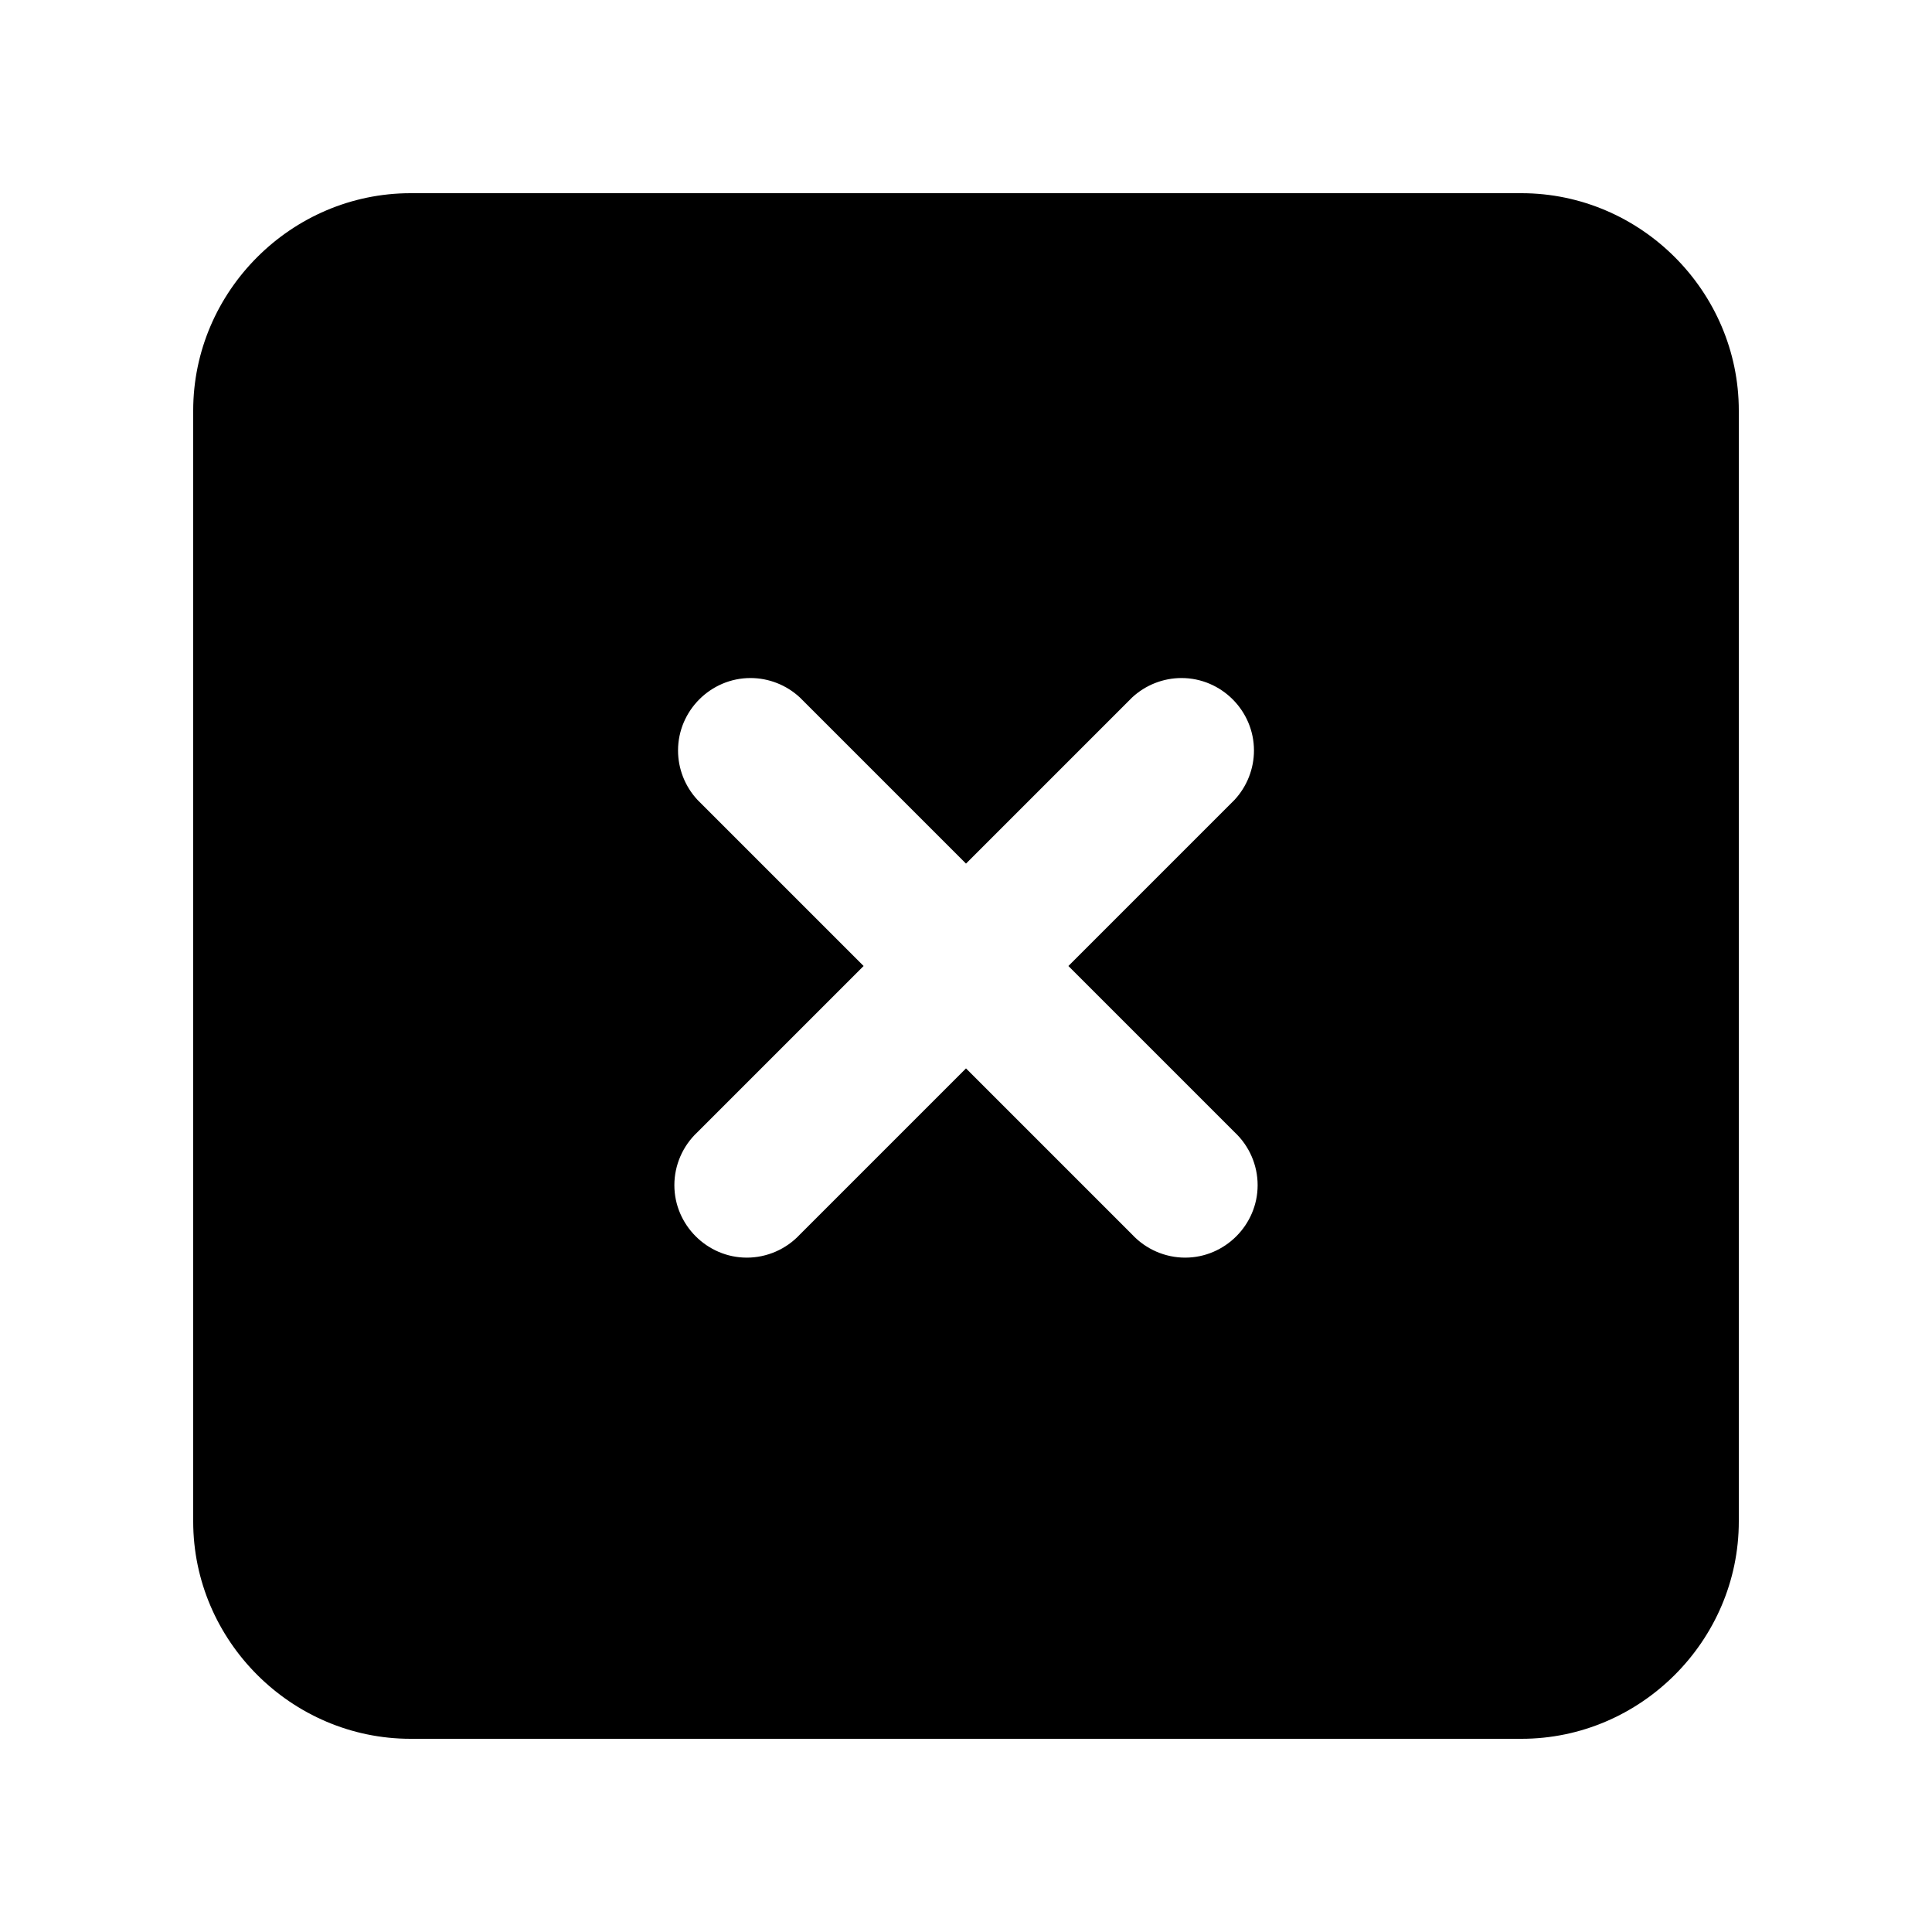
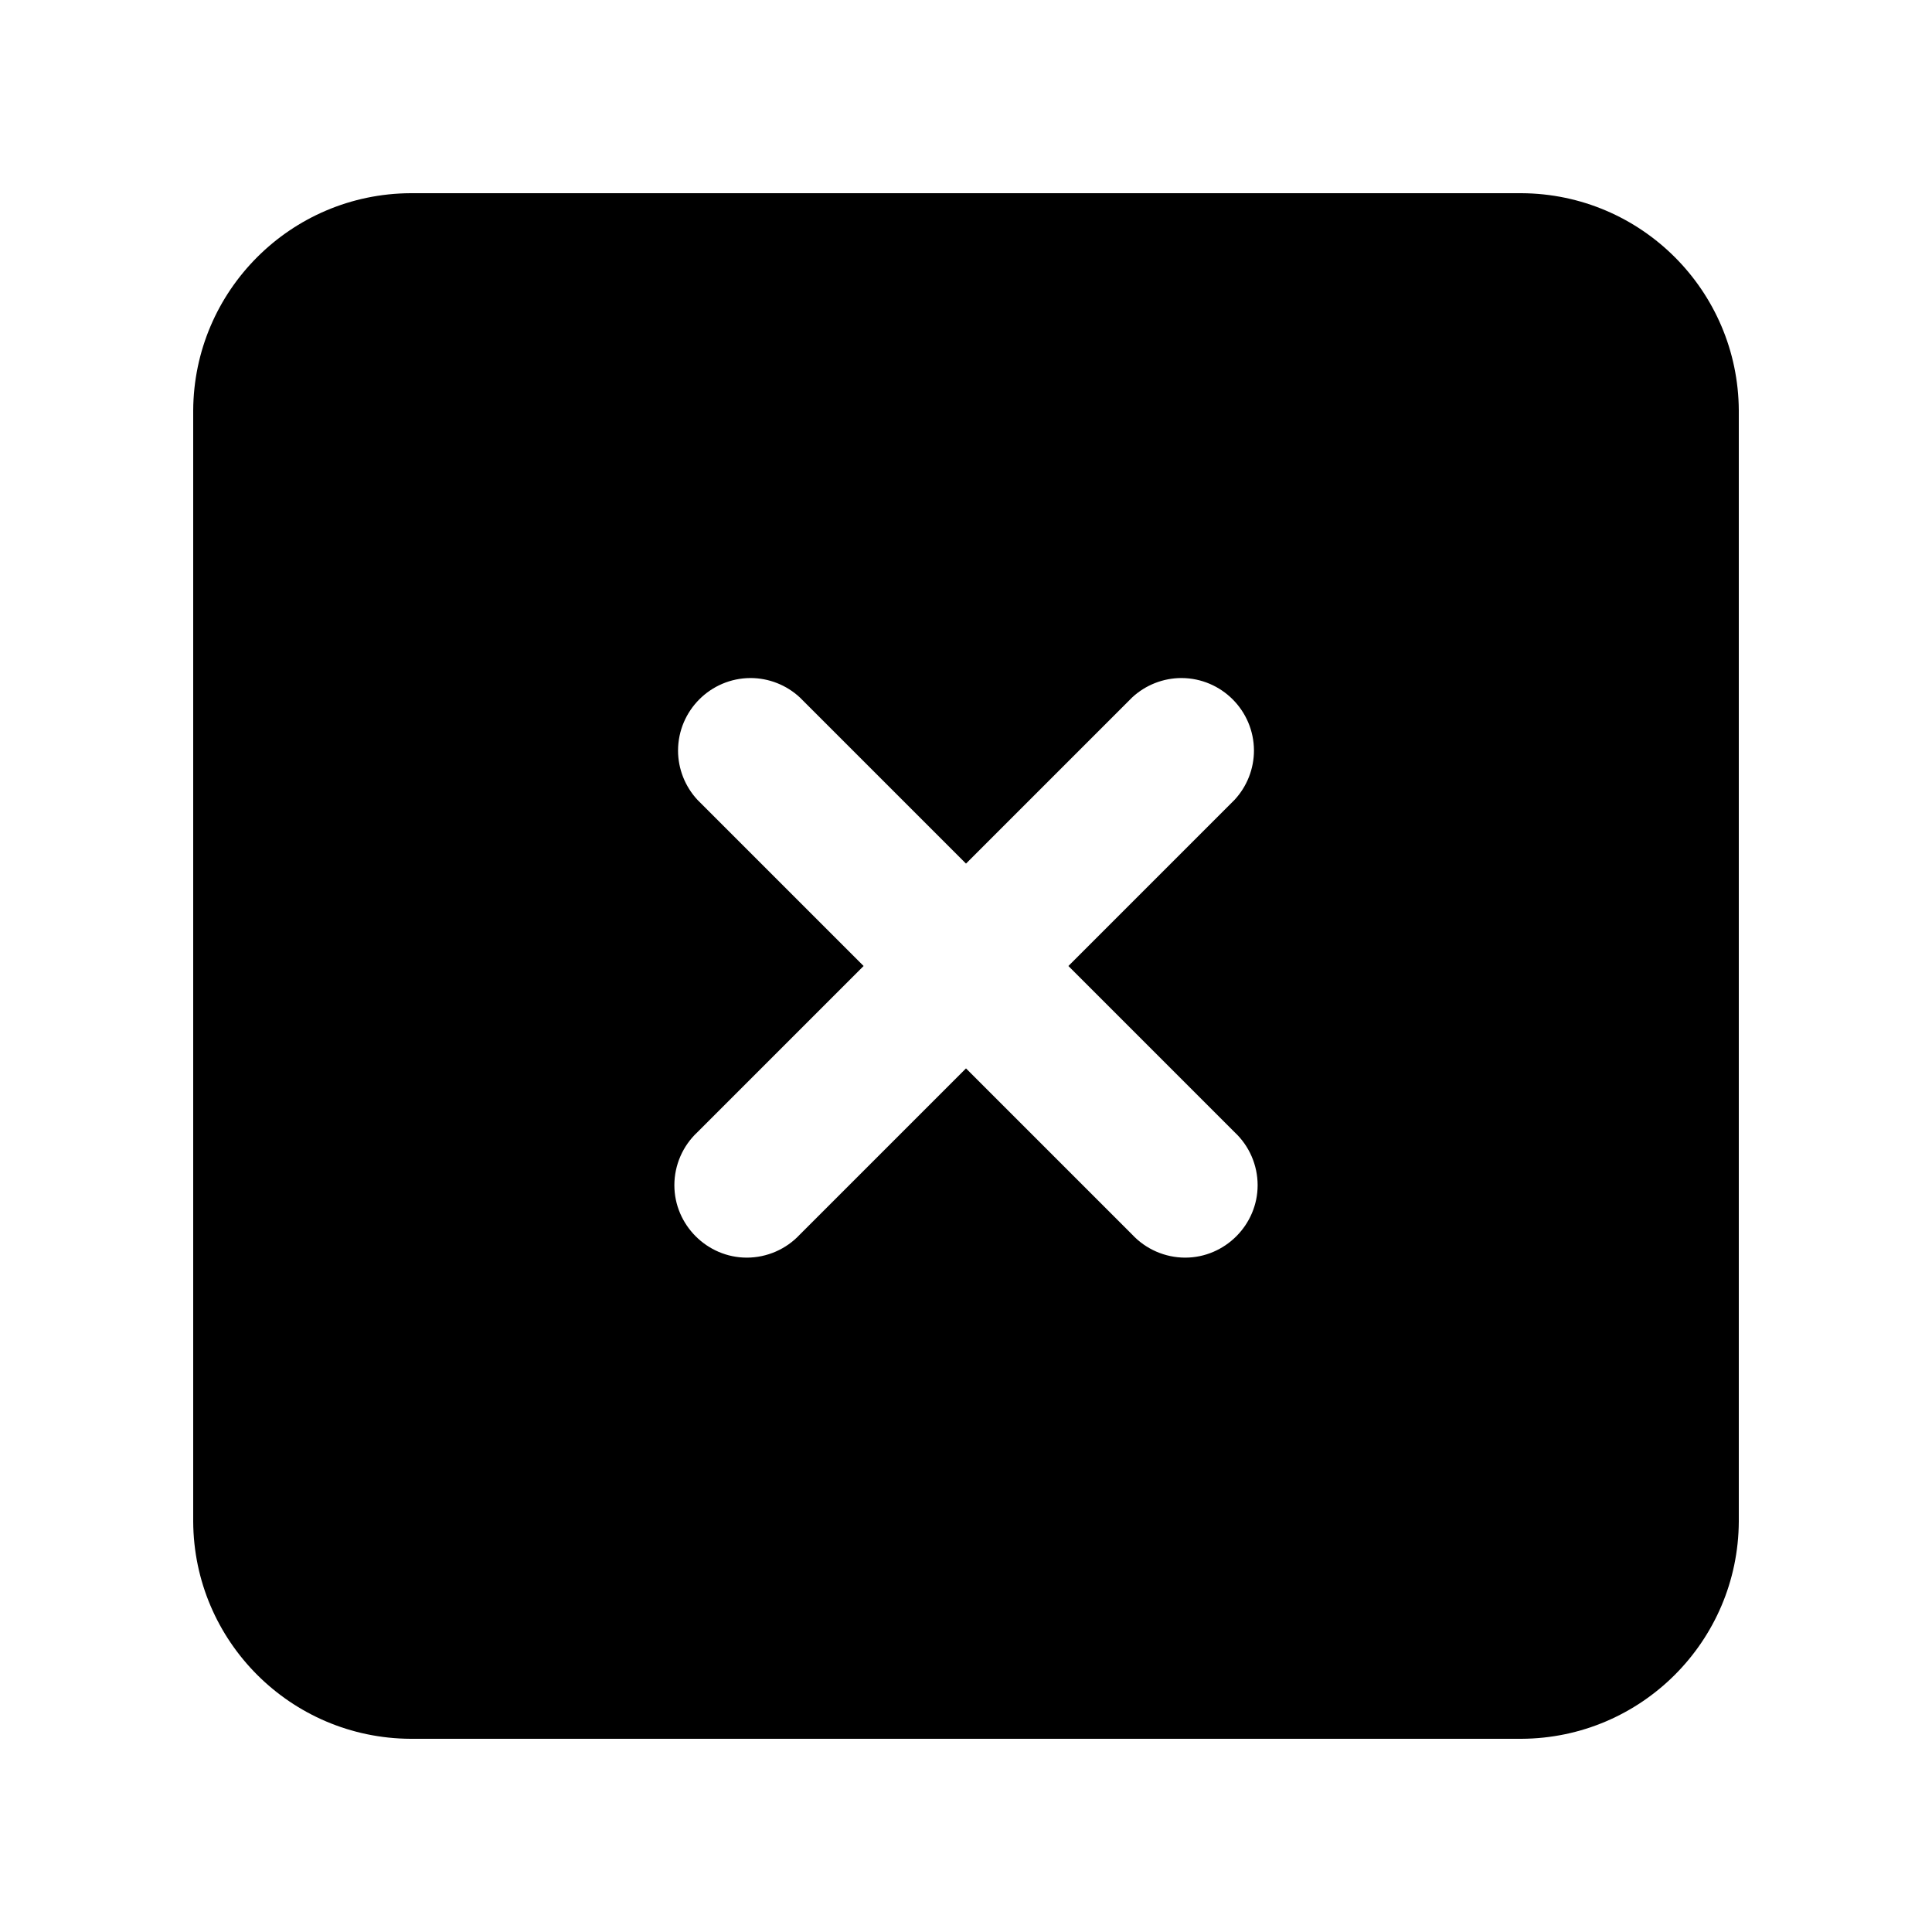
- <svg xmlns="http://www.w3.org/2000/svg" viewBox="0 0 20 20" width="1.2em" height="1.2em" version="1.1" xml:space="preserve" style="fill-rule:evenodd;clip-rule:evenodd;stroke-linejoin:round;stroke-miterlimit:2;" fill="currentColor">
-   <path d="M4.25,2C3.016,2 2,3.016 2,4.25L2,15.75C2,16.984 3.016,18 4.25,18L15.75,18C16.984,18 18,16.984 18,15.75L18,4.25C18,3.016 16.984,2 15.75,2L4.25,2ZM8.28,7.22C8.141,7.091 7.958,7.019 7.769,7.019C7.357,7.019 7.019,7.357 7.019,7.769C7.019,7.958 7.091,8.141 7.22,8.28L8.94,10L7.22,11.72C7.068,11.862 6.981,12.061 6.981,12.269C6.981,12.68 7.32,13.019 7.731,13.019C7.939,13.019 8.138,12.932 8.28,12.78L10,11.06L11.72,12.78C11.862,12.932 12.061,13.019 12.269,13.019C12.68,13.019 13.019,12.68 13.019,12.269C13.019,12.061 12.932,11.862 12.78,11.72L11.06,10L12.78,8.28C12.909,8.141 12.981,7.958 12.981,7.769C12.981,7.357 12.643,7.019 12.231,7.019C12.042,7.019 11.859,7.091 11.72,7.22L10,8.94L8.28,7.22Z" />
+ <svg xmlns="http://www.w3.org/2000/svg" xml:space="preserve" width="1.2em" height="1.2em" fill="currentColor" style="fill-rule:evenodd;clip-rule:evenodd;stroke-linejoin:round;stroke-miterlimit:2" viewBox="0 0 20 20">
+   <path d="M4.25 2A2.261 2.261 0 0 0 2 4.25v11.5A2.261 2.261 0 0 0 4.25 18h11.5A2.261 2.261 0 0 0 18 15.75V4.25A2.261 2.261 0 0 0 15.75 2H4.25Zm4.03 5.22a.752.752 0 0 0-.511-.201.753.753 0 0 0-.75.75c0 .189.072.372.201.511L8.94 10l-1.72 1.72a.752.752 0 0 0-.239.549c0 .411.339.75.75.75a.752.752 0 0 0 .549-.239L10 11.06l1.72 1.72a.752.752 0 0 0 .549.239c.411 0 .75-.339.75-.75a.752.752 0 0 0-.239-.549L11.06 10l1.72-1.72a.752.752 0 0 0 .201-.511.753.753 0 0 0-.75-.75.752.752 0 0 0-.511.201L10 8.94 8.28 7.22Z" />
</svg>
